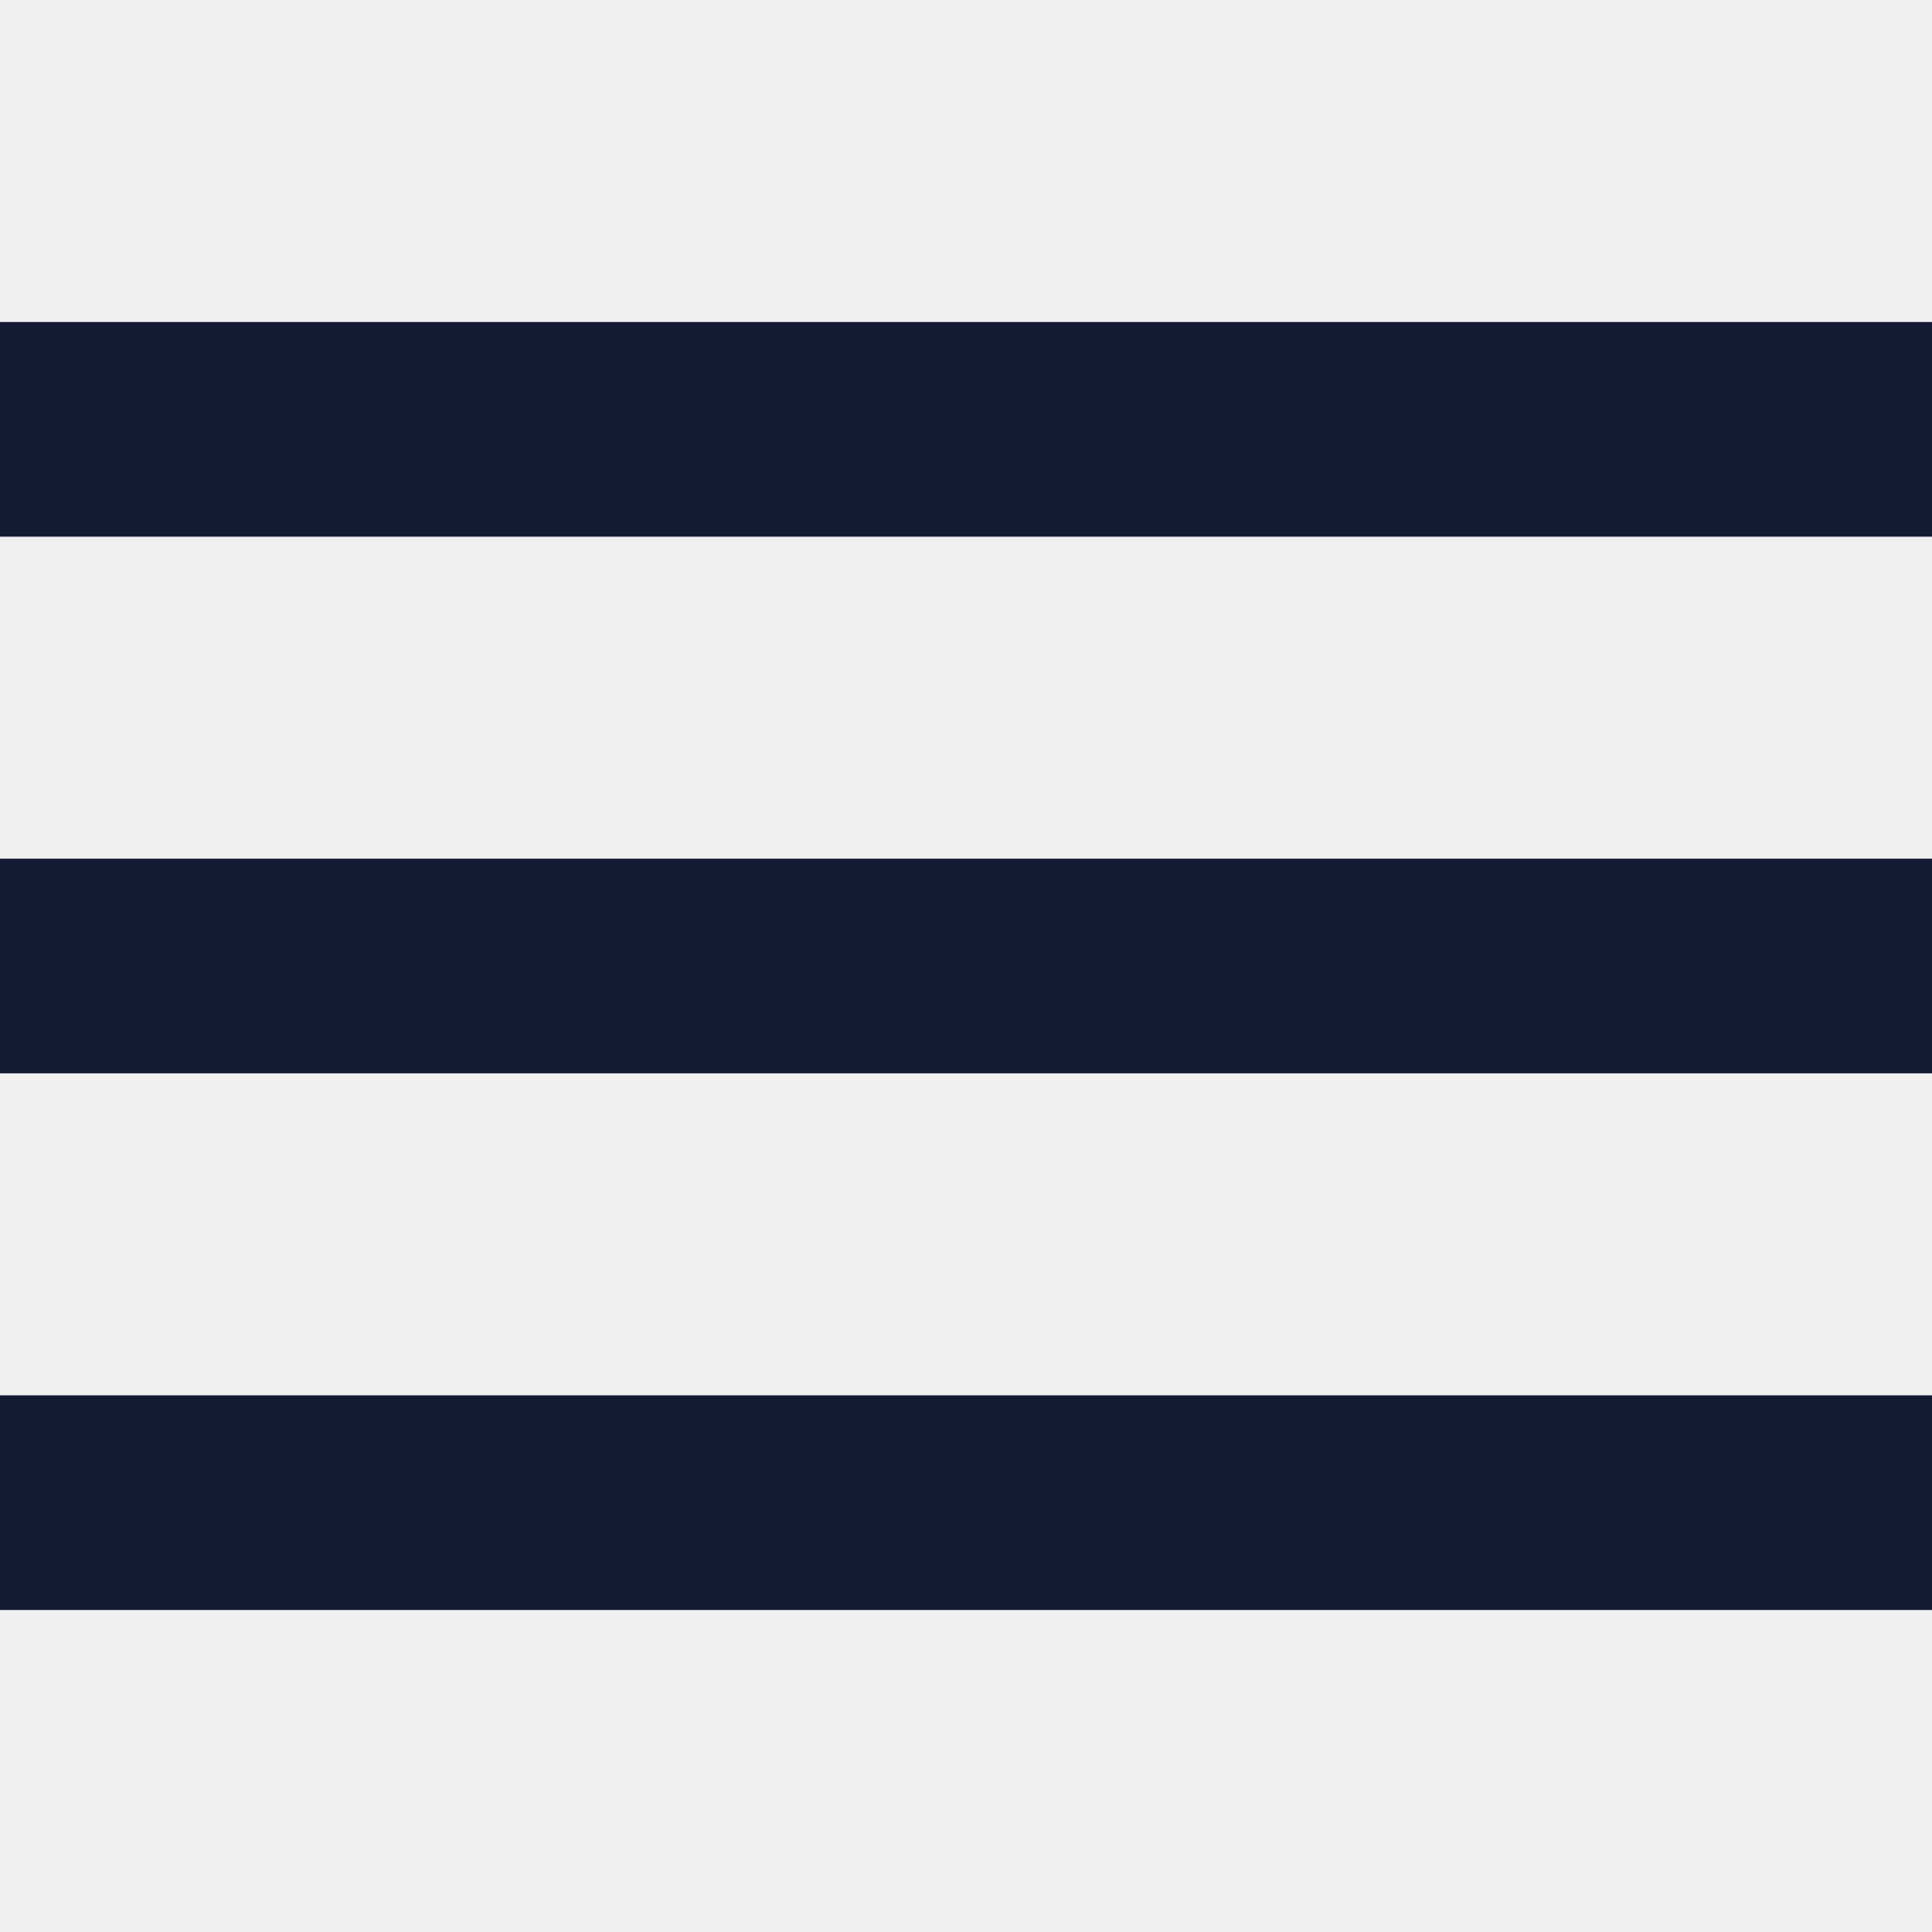
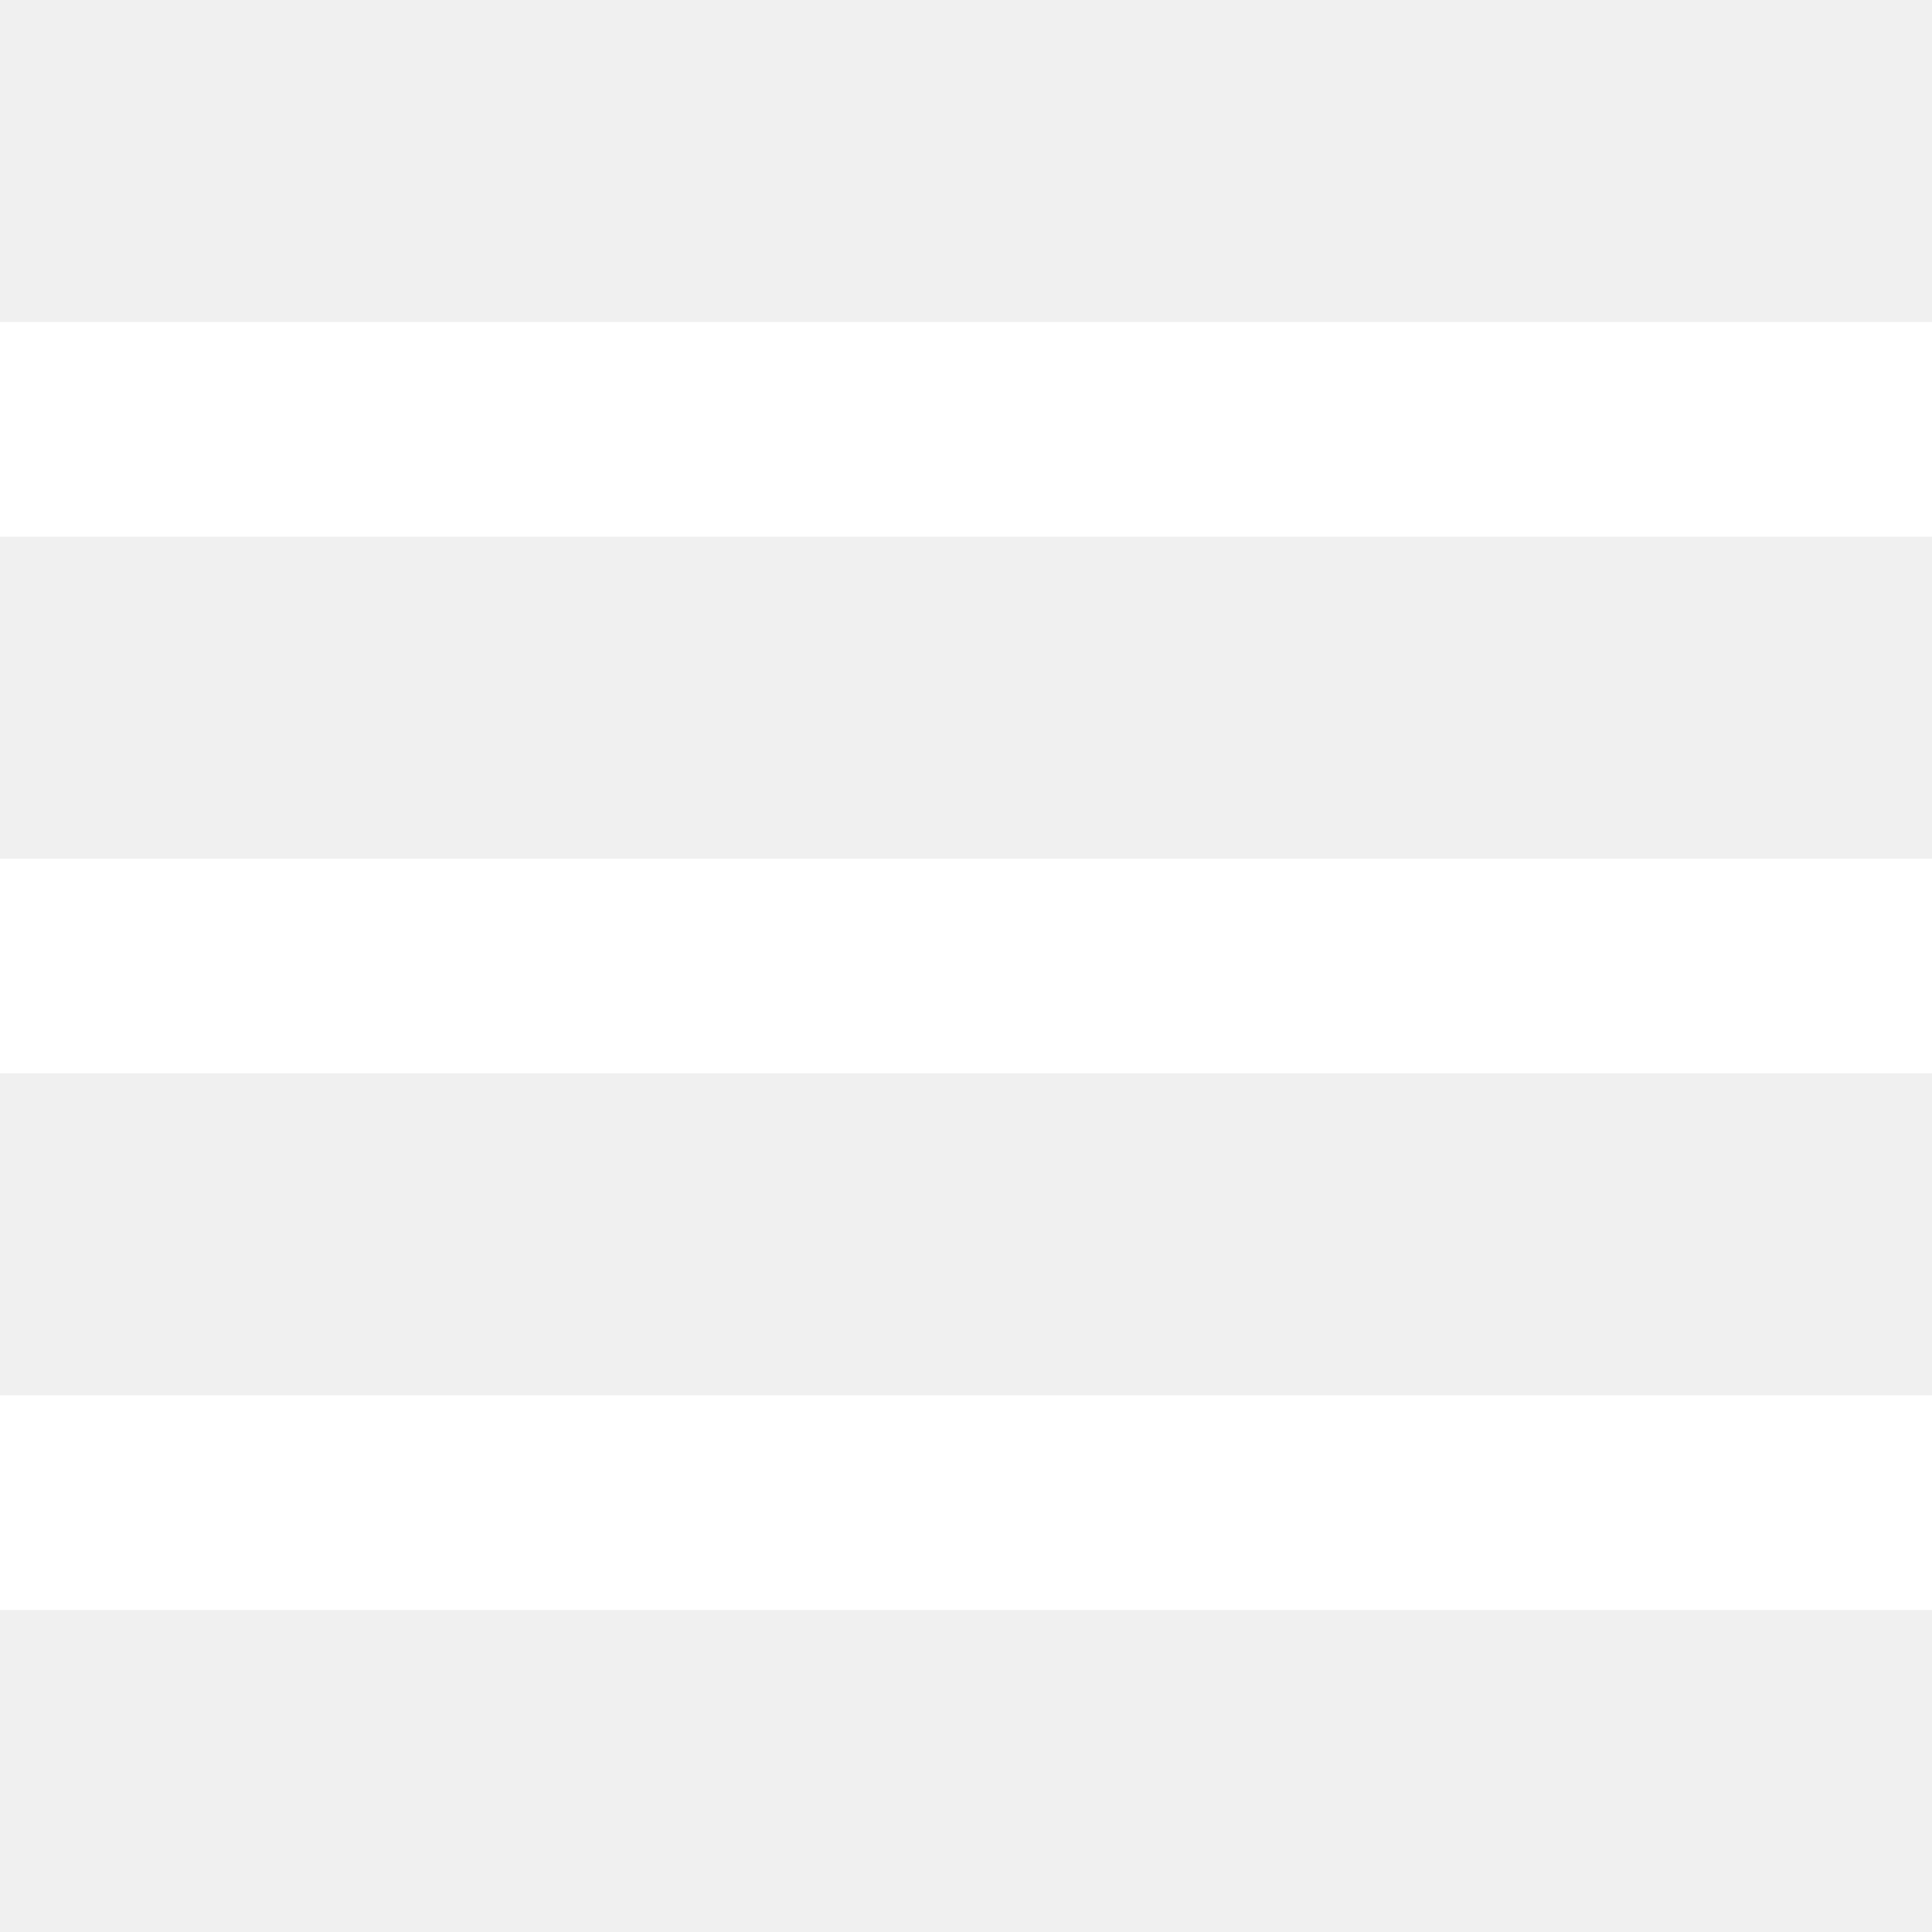
- <svg xmlns="http://www.w3.org/2000/svg" height="48px" viewBox="3 6 18 12" width="48px" fill="#141a33">
+ <svg xmlns="http://www.w3.org/2000/svg" height="48px" viewBox="3 6 18 12" width="48px" fill="#FFFFFF">
  <path d="M0 0h24v24H0z" fill="none" />
  <path d="M3 18h18v-2H3v2zm0-5h18v-2H3v2zm0-7v2h18V6H3z" />
</svg>
